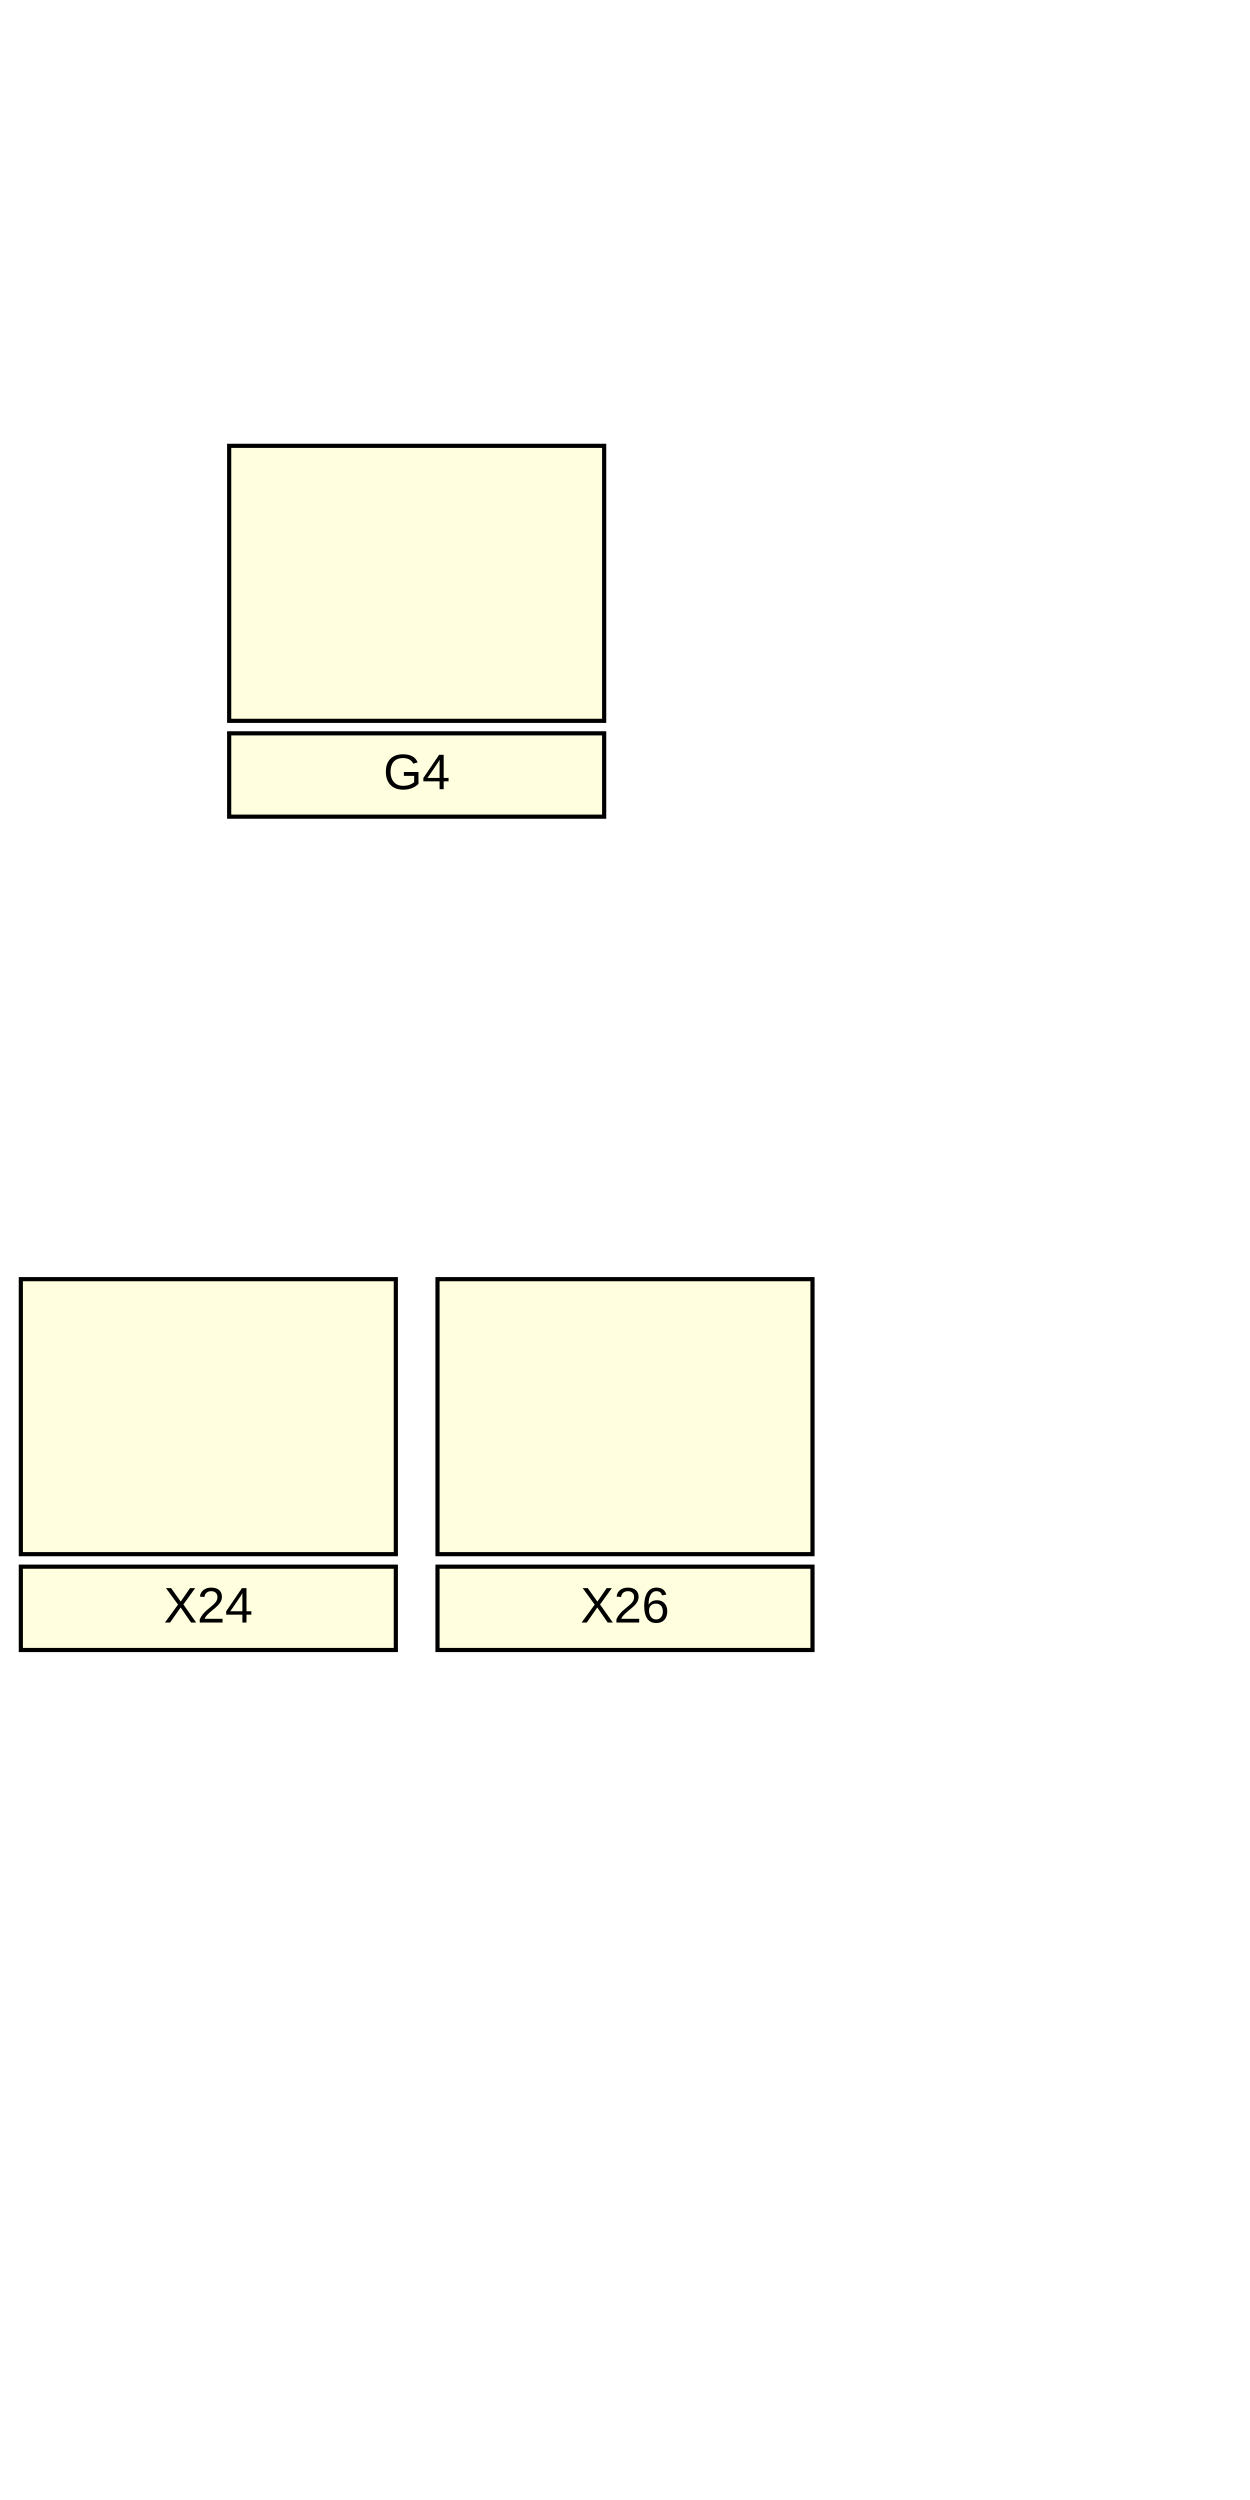
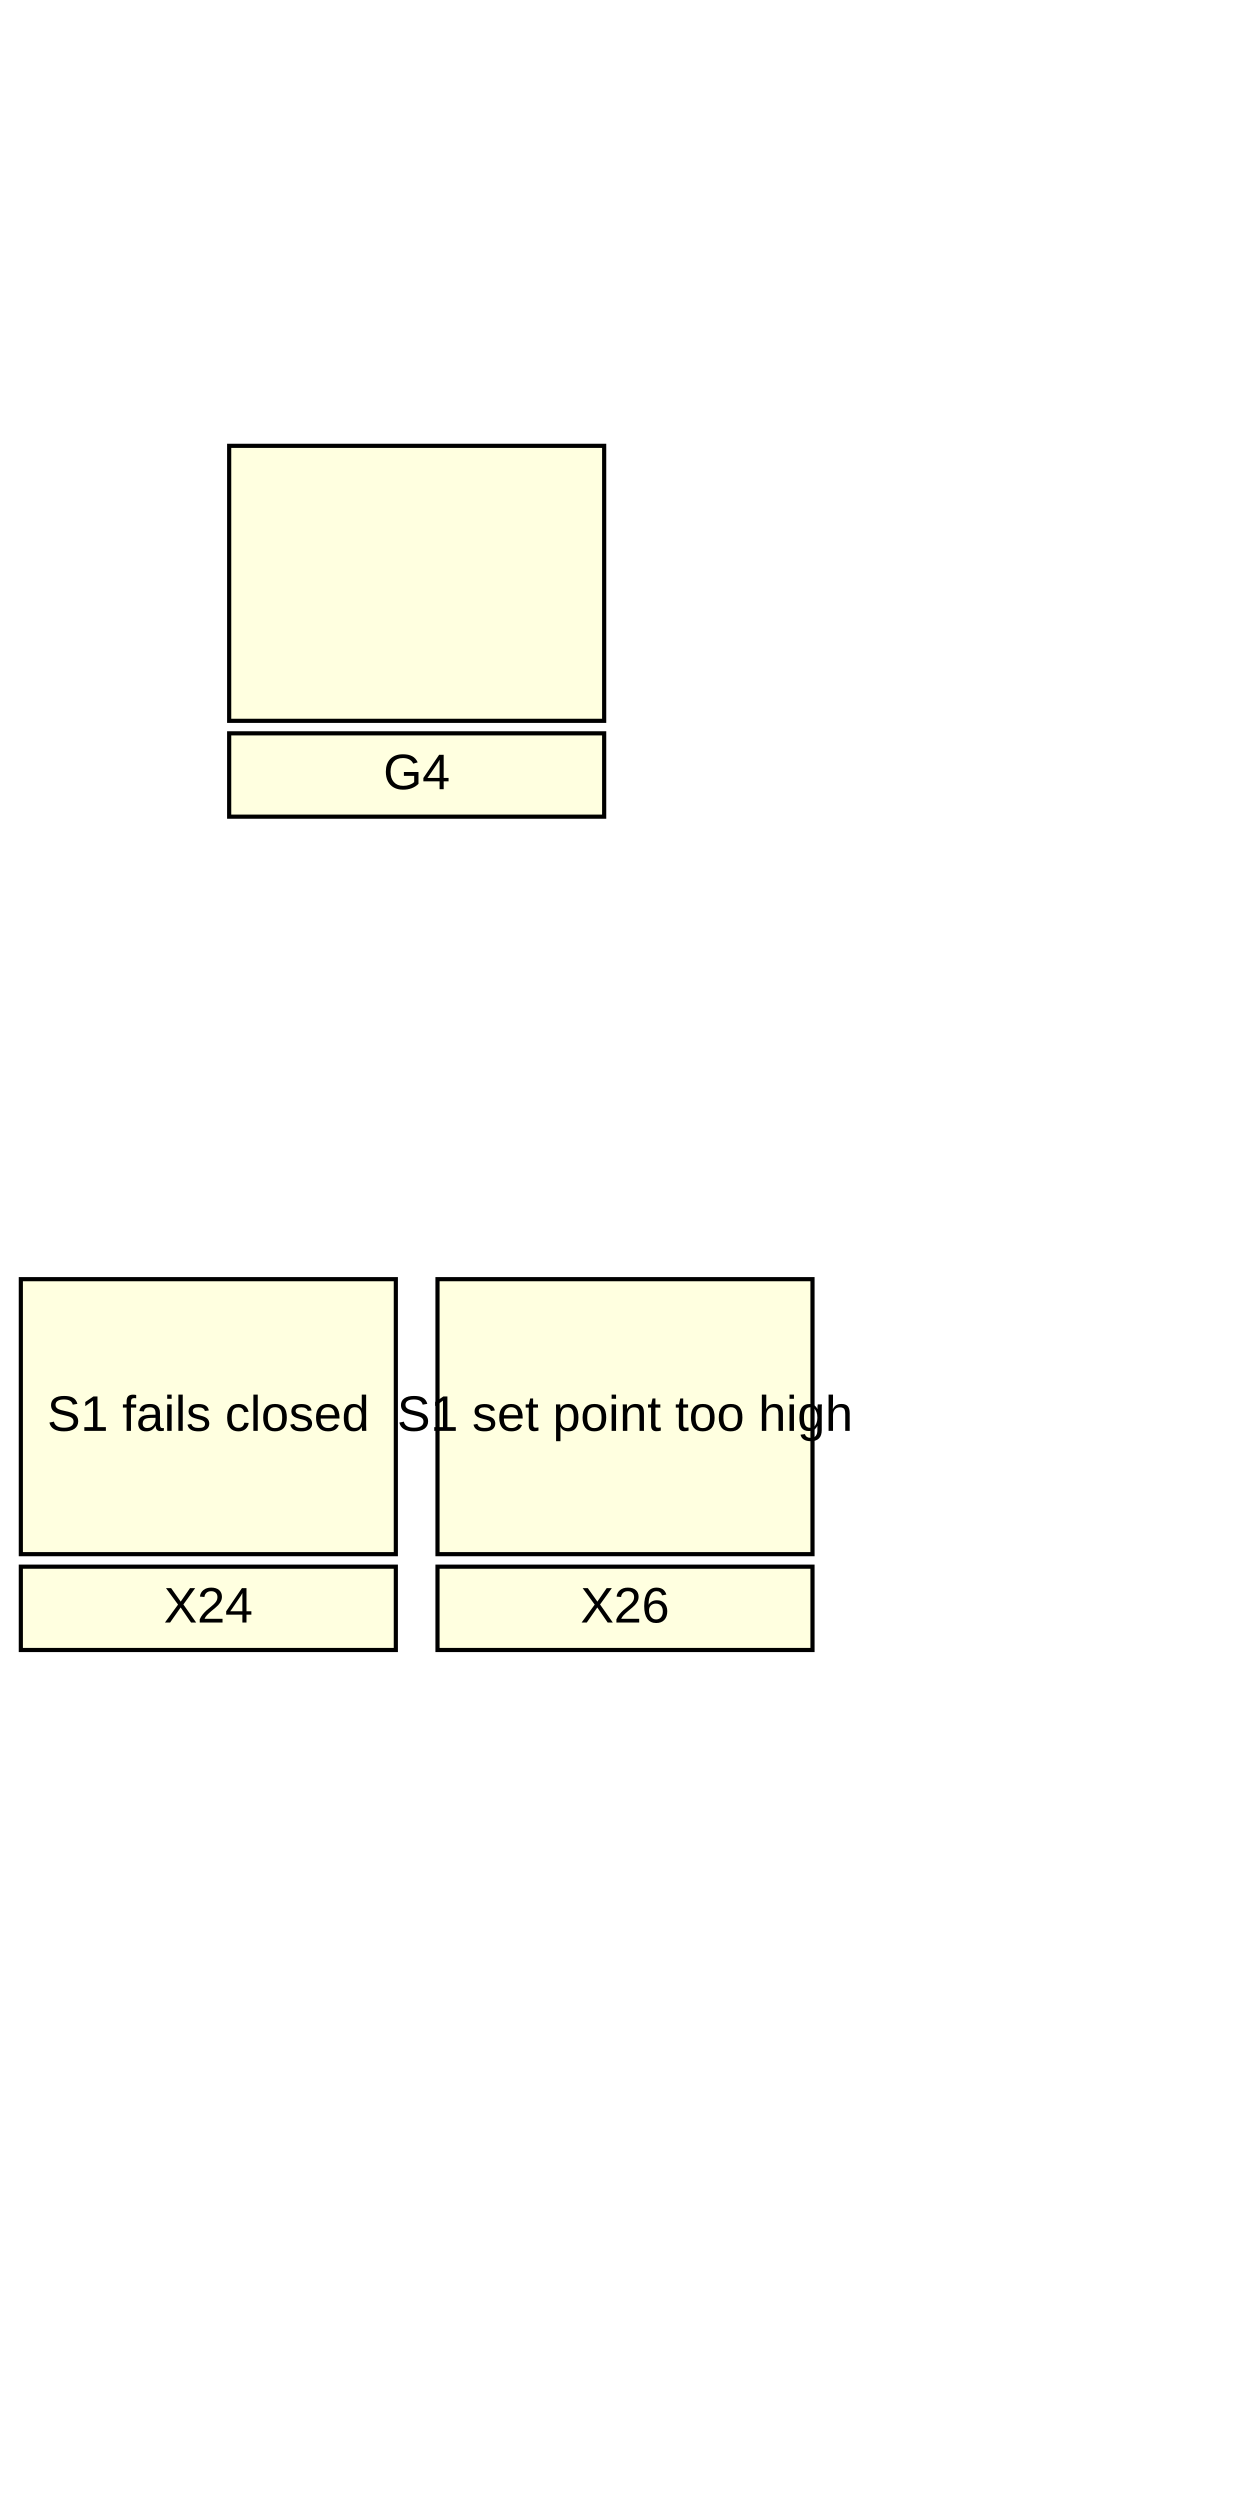
<svg xmlns="http://www.w3.org/2000/svg" viewBox="-100 -200 300 600">
  <style>
rect {
  fill: lightyellow;
  stroke: black;
}
text {
  dominant-baseline: middle;
  font-family: Arial, sans-serif;
  font-size: 12px;
  text-anchor: middle;
}
</style>
  <rect x="-45" y="-93" width="90" height="66" />
+   <text x="0" y="-60" />
  <rect x="-45" y="-24" width="90" height="20" />
  <text x="0" y="-14">G4</text>
  <rect x="-95" y="107" width="90" height="66" />
+   <text x="-50" y="140">S1 fails closed</text>
  <rect x="-95" y="176" width="90" height="20" />
  <text x="-50" y="186">X24</text>
  <rect x="5" y="107" width="90" height="66" />
+   <text x="50" y="140">S1 set point too high</text>
  <rect x="5" y="176" width="90" height="20" />
  <text x="50" y="186">X26</text>
</svg>
